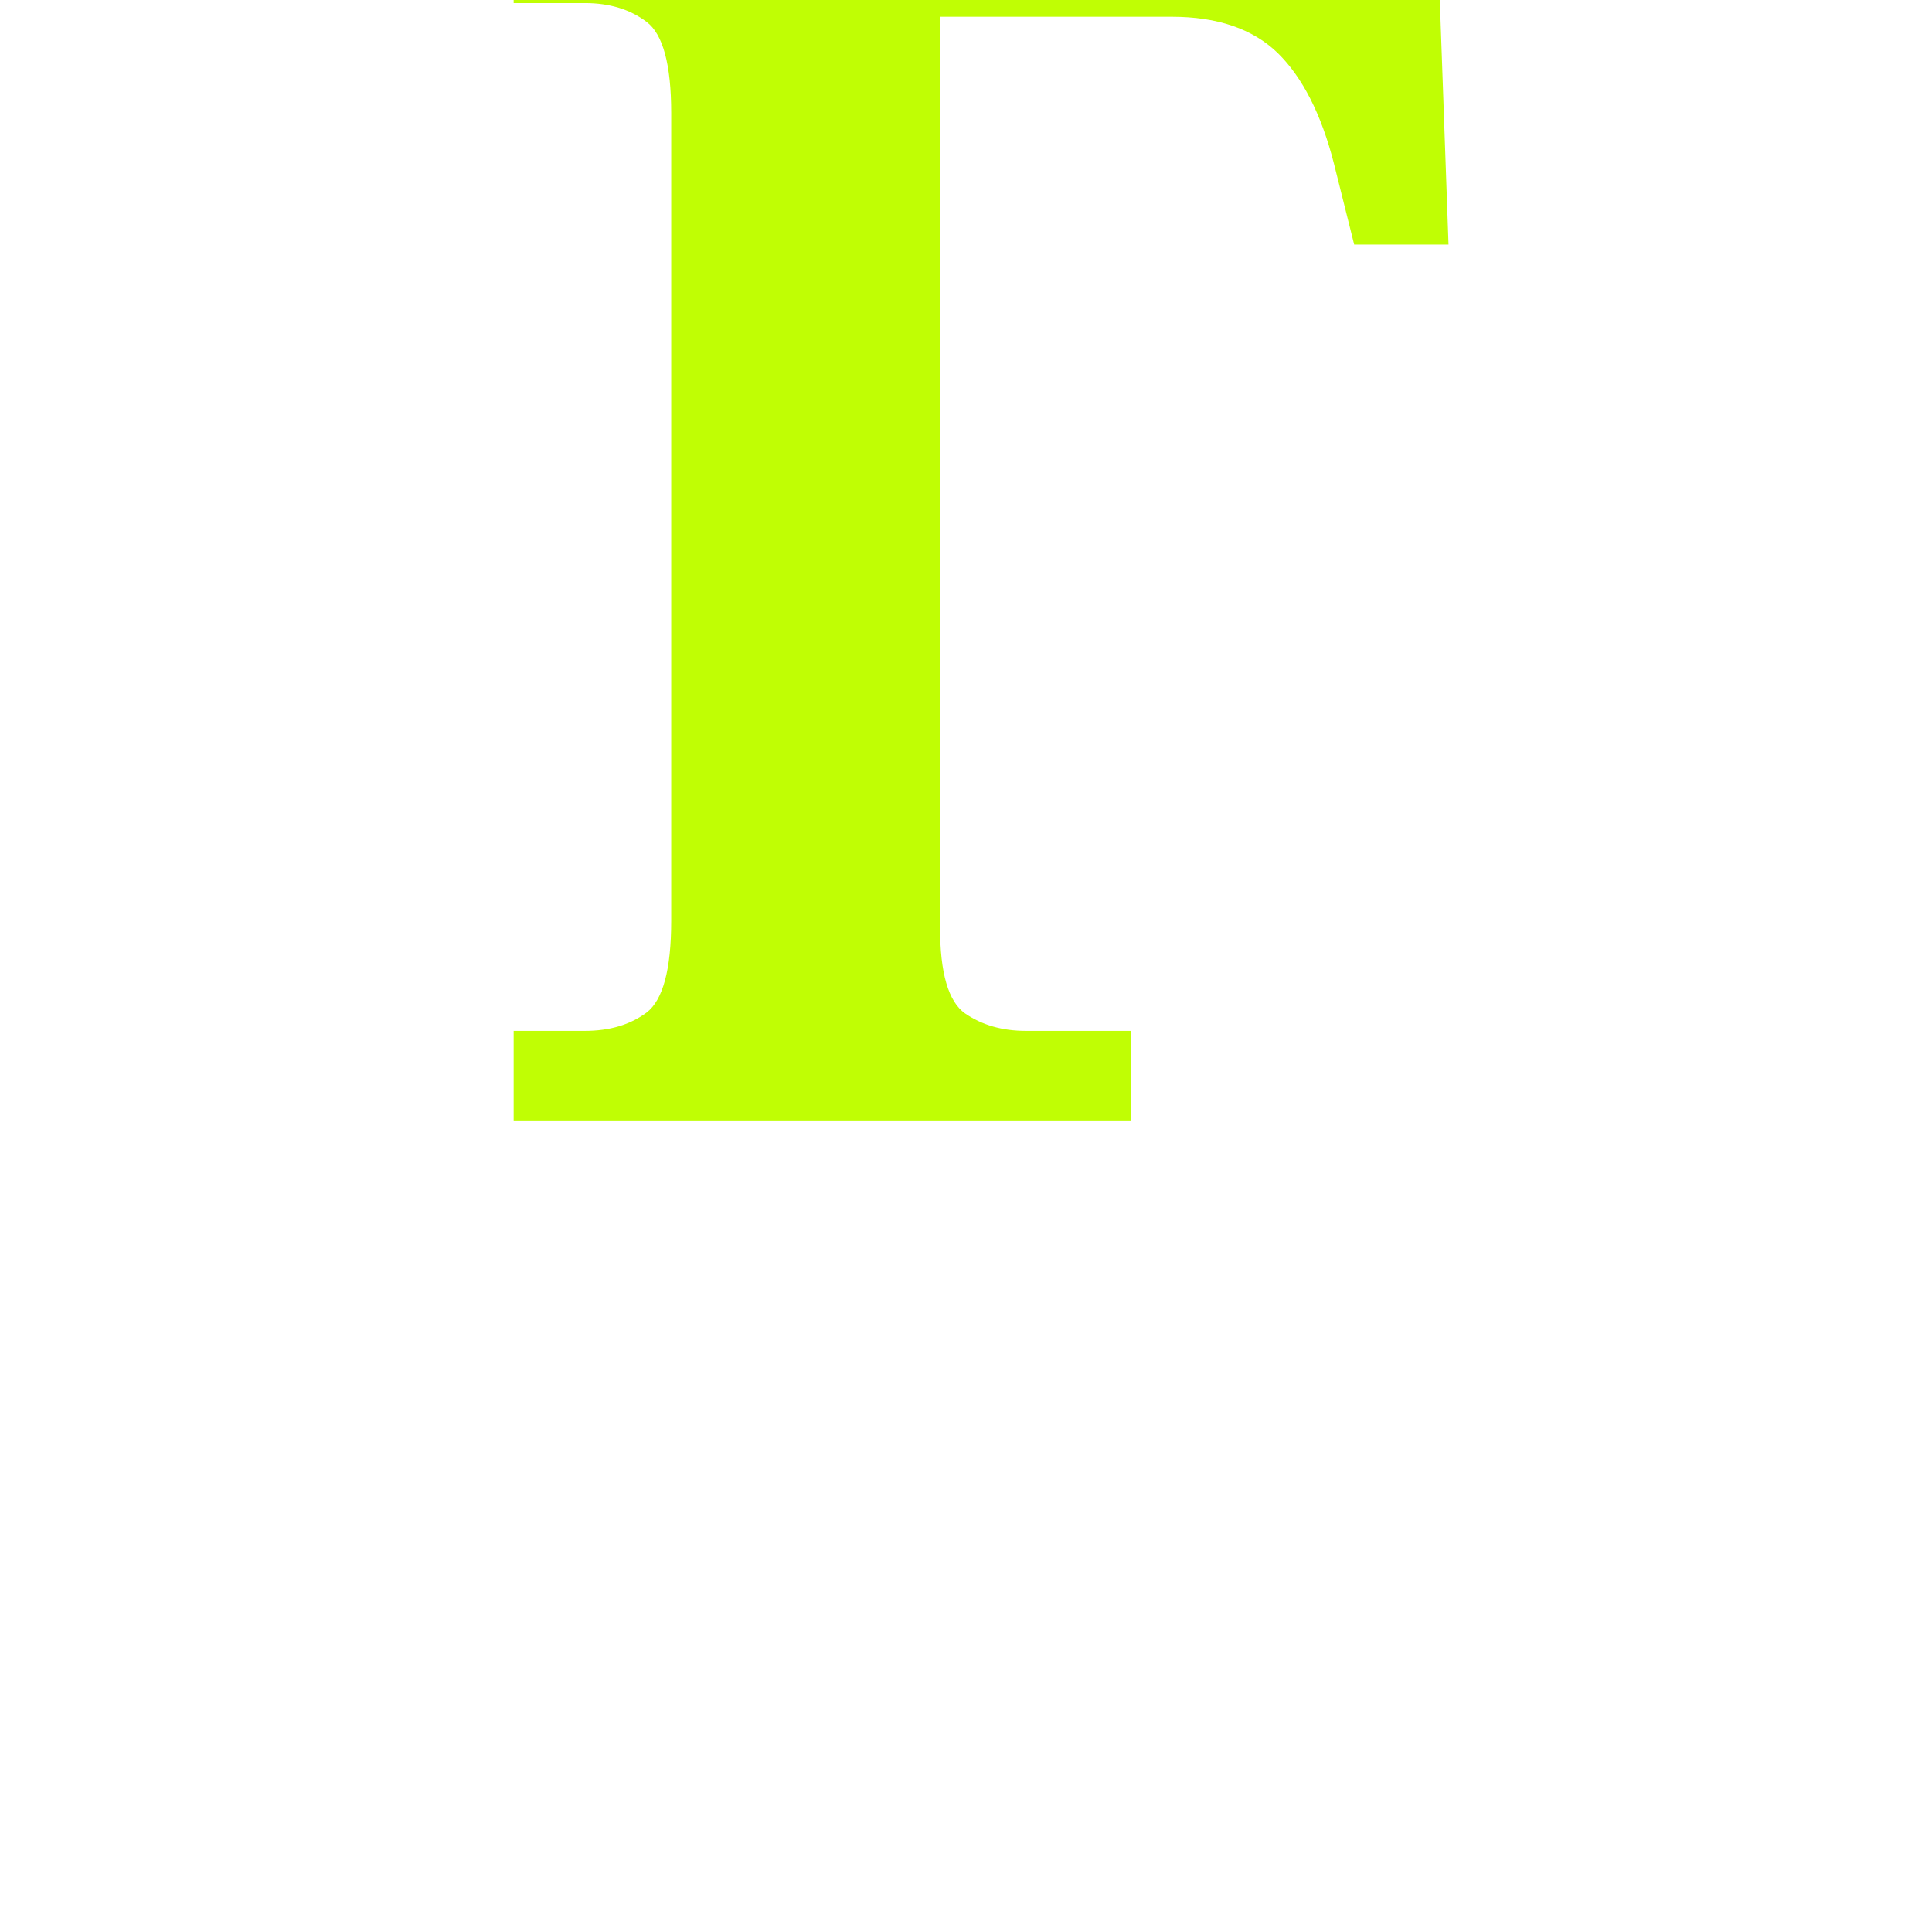
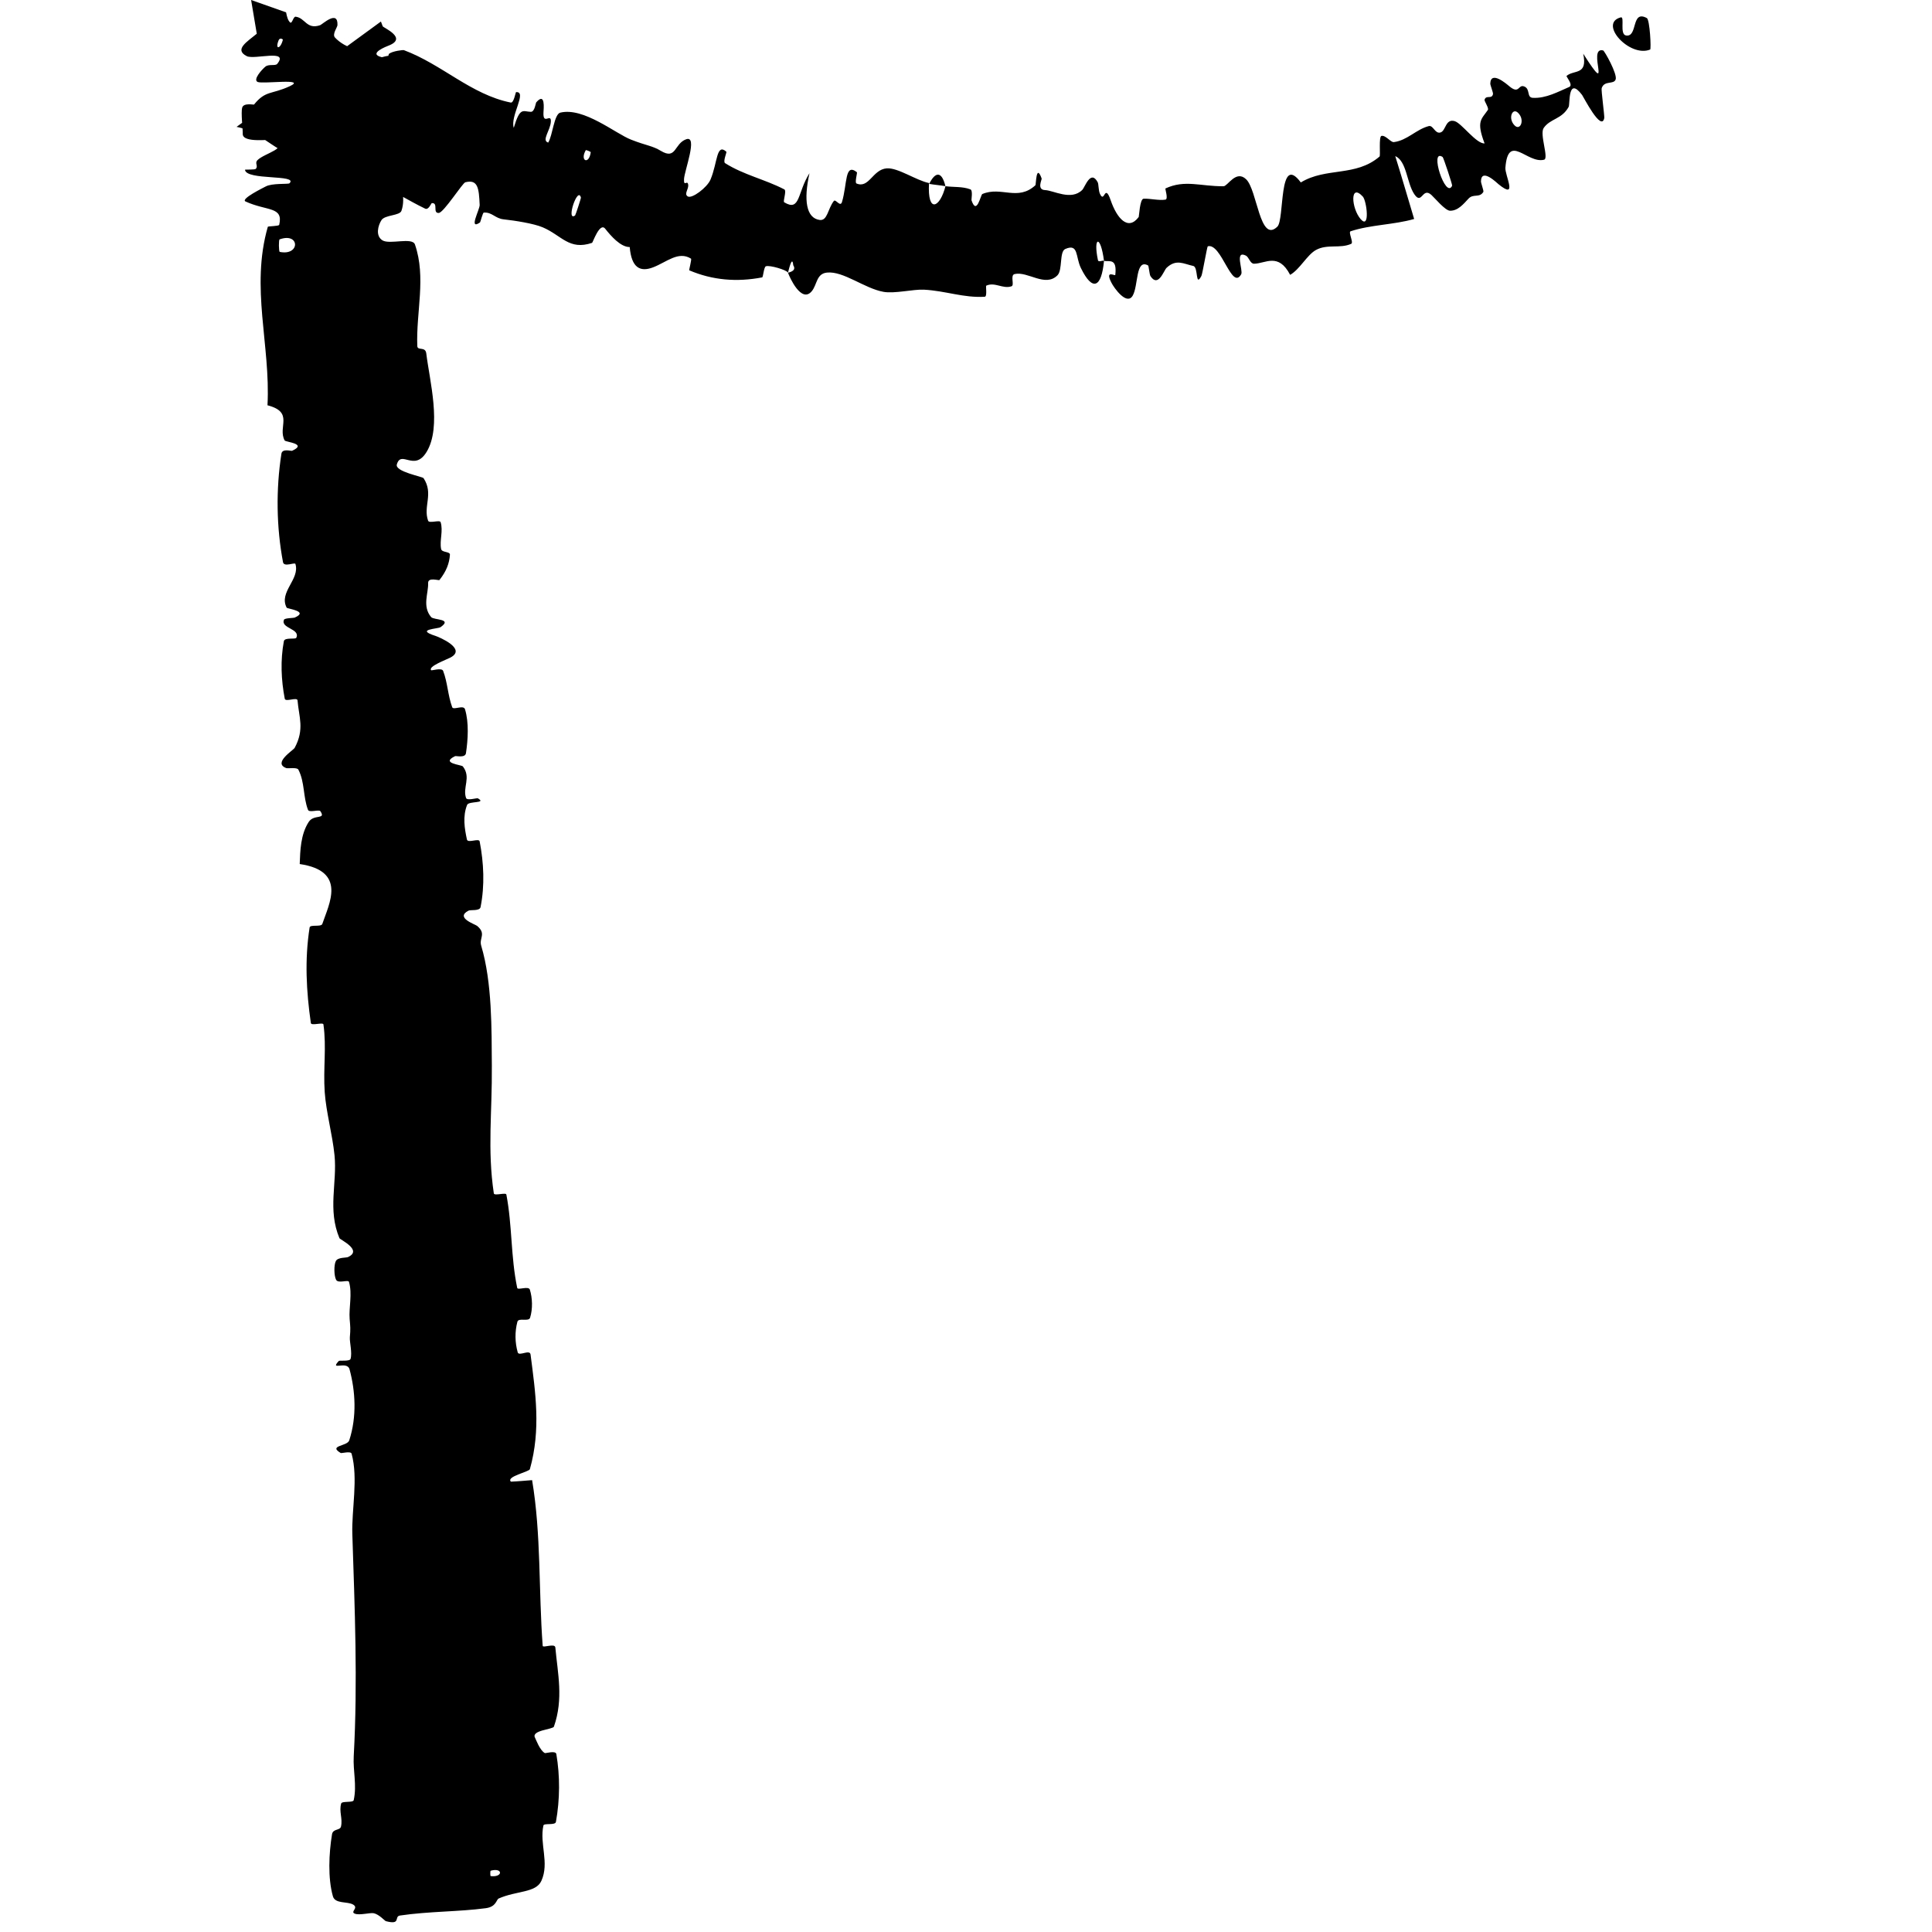
- <svg xmlns="http://www.w3.org/2000/svg" viewBox="0 0 64 64" fill="none">
-   <text x="50%" y="58%" text-anchor="middle" font-family="ivy-presto, serif" font-size="56" font-weight="900" fill="#C0FE04">Γ</text>
+ <svg xmlns="http://www.w3.org/2000/svg" width="120" height="120" viewBox="0 0 120 120" fill="none">
+   <path d="M20.677 117.782C20.356 116.649 20.429 115.115 20.621 113.937C20.68 113.567 21.12 113.708 21.179 113.451C21.296 112.949 21.044 112.517 21.192 112.017C21.244 111.851 21.932 111.984 21.97 111.811C22.175 110.868 21.92 110.019 21.971 109.078C22.224 104.445 22.034 99.934 21.884 95.284C21.834 93.751 22.259 91.839 21.839 90.292C21.789 90.111 21.213 90.278 21.162 90.248C20.367 89.773 21.57 89.839 21.692 89.465C22.174 87.984 22.073 86.399 21.712 85.054C21.556 84.482 20.448 85.18 21.045 84.53C21.085 84.485 21.723 84.571 21.773 84.405C21.887 84.029 21.709 83.353 21.73 83.068C21.776 82.518 21.761 82.43 21.717 81.918C21.664 81.218 21.892 80.357 21.677 79.621C21.629 79.464 21.012 79.739 20.878 79.494C20.744 79.25 20.732 78.569 20.86 78.326C20.988 78.084 21.5 78.131 21.611 78.08C22.55 77.652 21.128 77.003 21.084 76.906C20.337 75.128 20.949 73.481 20.778 71.76C20.646 70.454 20.256 69.082 20.169 67.836C20.067 66.351 20.29 65.061 20.089 63.629C20.068 63.477 19.334 63.729 19.308 63.544C19.027 61.583 18.916 59.618 19.231 57.607C19.263 57.405 19.947 57.594 20.019 57.388C20.442 56.132 21.557 54.099 18.616 53.667C18.648 52.841 18.666 51.84 19.173 51.054C19.5 50.547 20.263 50.933 19.9 50.386C19.819 50.262 19.206 50.493 19.132 50.303C18.821 49.503 18.937 48.585 18.532 47.803C18.448 47.644 17.889 47.745 17.783 47.708C16.922 47.394 18.216 46.605 18.301 46.452C18.93 45.291 18.562 44.524 18.481 43.507C18.462 43.271 17.732 43.624 17.687 43.4C17.463 42.235 17.409 41.012 17.631 39.828C17.683 39.565 18.351 39.737 18.409 39.608C18.654 39.039 17.424 39.039 17.637 38.496C17.68 38.382 18.238 38.389 18.297 38.363C19.218 37.958 17.843 37.82 17.805 37.743C17.299 36.77 18.643 35.985 18.348 35.026C18.311 34.911 17.638 35.244 17.578 34.918C17.169 32.745 17.133 30.408 17.479 28.183C17.532 27.837 18.08 28.027 18.143 27.999C19.12 27.554 17.743 27.463 17.681 27.358C17.229 26.526 18.285 25.604 16.614 25.173C16.812 21.443 15.547 17.874 16.634 14.088C16.646 14.04 17.322 14.057 17.343 13.961C17.608 12.812 16.592 13.127 15.252 12.515C14.915 12.361 16.391 11.646 16.498 11.585C16.894 11.363 17.905 11.454 17.979 11.385C18.558 10.819 15.284 11.224 15.216 10.544C15.22 10.522 15.832 10.552 15.887 10.489C16.058 10.293 15.801 10.141 15.992 9.947C16.434 9.502 18.015 9.204 17.027 8.689C16.899 8.624 15.049 8.924 15.077 8.308C15.09 8.062 14.953 6.994 15.044 6.682C15.135 6.37 15.755 6.517 15.779 6.493C16.493 5.607 16.852 5.881 17.986 5.36C19.116 4.841 16.337 5.227 16.009 5.093C15.682 4.958 16.279 4.301 16.492 4.133C16.705 3.965 17.104 4.109 17.22 3.967C17.977 3.026 15.798 3.726 15.327 3.487C14.513 3.075 15.372 2.579 15.949 2.095L15.597 2.82526e-05L17.769 0.767C17.82 1.039 17.888 1.276 18.017 1.391C18.146 1.507 18.211 1.019 18.363 1.037C18.964 1.112 19.038 1.851 19.881 1.566C20.019 1.52 21.001 0.581 20.96 1.561C20.953 1.702 20.62 2.124 20.804 2.328C21.08 2.636 21.652 3.003 22.085 2.997C22.406 2.994 22.427 2.076 22.665 2.464C22.771 2.637 22.295 2.979 22.511 3.266C22.724 3.553 23.466 3.839 23.745 3.936C24.027 4.033 24.124 3.372 24.163 3.341C24.393 3.166 25.04 3.095 25.087 3.115C27.463 4.003 29.26 5.874 31.724 6.37C31.916 6.41 32.023 5.723 32.054 5.722C32.769 5.672 31.673 7.21 31.911 7.939C32.307 6.608 32.481 6.936 32.974 6.946C33.212 6.949 33.27 6.401 33.308 6.356C33.886 5.693 33.767 6.764 33.756 6.987C33.716 7.81 34.239 6.998 34.215 7.548C34.193 8.094 33.616 8.724 34.049 8.857C34.324 8.425 34.414 7.089 34.801 6.996C36.258 6.644 38.234 8.303 39.202 8.676C40.162 9.052 40.517 9.048 41.048 9.371C42.015 9.951 41.867 8.921 42.617 8.651C43.369 8.378 42.509 10.606 42.486 11.124C42.464 11.641 42.687 11.156 42.742 11.455C42.795 11.755 42.464 12.033 42.715 12.199C42.969 12.366 43.923 11.651 44.132 11.151C44.575 10.094 44.49 8.867 45.116 9.424C45.152 9.457 44.89 10.038 45.036 10.133C46.193 10.865 47.514 11.14 48.713 11.762C48.879 11.848 48.613 12.507 48.709 12.565C49.717 13.171 49.514 11.957 50.279 10.758C49.901 12.447 50.082 13.543 50.905 13.661C51.4 13.732 51.41 12.973 51.791 12.484C51.904 12.337 52.193 12.892 52.297 12.547C52.635 11.418 52.456 10.095 53.225 10.697C53.259 10.726 53.078 11.345 53.198 11.396C53.982 11.728 54.194 10.531 55.072 10.457C55.768 10.4 56.915 11.214 57.703 11.368C57.593 13.306 58.391 12.895 58.724 11.565C59.228 11.636 59.778 11.572 60.271 11.761C60.441 11.826 60.323 12.387 60.344 12.448C60.671 13.403 60.906 12.102 61.015 12.051C62.196 11.554 63.21 12.518 64.312 11.505C64.352 11.469 64.352 10.12 64.699 11.088C64.723 11.155 64.377 11.786 64.914 11.807C65.443 11.828 66.531 12.483 67.22 11.797C67.389 11.633 67.738 10.505 68.181 11.321C68.24 11.431 68.224 11.821 68.315 12.029C68.612 12.688 68.599 11.321 68.988 12.444C69.376 13.567 70.067 14.364 70.728 13.476C70.75 13.45 70.794 12.356 71.032 12.342C71.414 12.321 71.987 12.467 72.387 12.4C72.578 12.368 72.356 11.723 72.387 11.706C73.596 11.142 74.572 11.581 75.997 11.568C76.254 11.568 76.77 10.53 77.398 11.134C78.094 11.791 78.244 15.133 79.336 14.081C79.799 13.652 79.397 9.456 80.796 11.332C82.372 10.373 84.204 10.997 85.687 9.722C85.752 9.666 85.628 8.482 85.804 8.441C86.068 8.382 86.38 8.853 86.576 8.826C87.403 8.723 87.963 8.036 88.739 7.833C89.025 7.757 89.12 8.322 89.465 8.23C89.81 8.136 89.771 7.359 90.349 7.523C90.787 7.649 91.679 8.93 92.211 8.91C91.679 7.512 92.014 7.415 92.415 6.827C92.49 6.713 92.183 6.276 92.208 6.198C92.306 5.869 92.654 6.192 92.733 5.844C92.753 5.76 92.56 5.287 92.564 5.192C92.593 4.366 93.563 5.204 93.735 5.348C94.383 5.897 94.287 5.215 94.675 5.372C95.065 5.528 94.809 6.048 95.2 6.076C96.023 6.126 96.8 5.685 97.47 5.4C97.734 5.284 97.268 4.749 97.299 4.718C97.762 4.312 98.626 4.703 98.336 3.335C100.238 6.315 98.523 2.868 99.574 3.133C99.658 3.155 100.473 4.604 100.35 4.937C100.227 5.27 99.65 4.974 99.483 5.477C99.445 5.595 99.667 7.214 99.644 7.329C99.474 8.225 98.35 6.011 98.267 5.899C97.36 4.701 97.529 6.469 97.431 6.641C96.999 7.422 96.297 7.353 95.882 7.947C95.612 8.332 96.219 9.84 95.905 9.92C94.857 10.188 93.677 8.222 93.503 10.412C93.459 10.881 94.314 12.454 93.075 11.441C92.995 11.379 92.002 10.395 91.986 11.265C91.984 11.375 92.17 11.858 92.134 11.919C91.891 12.312 91.517 12.012 91.214 12.335C90.91 12.658 90.565 13.097 90.063 13.089C89.763 13.084 89.109 12.29 88.909 12.11C88.338 11.587 88.323 12.77 87.844 12.061C87.367 11.348 87.383 10.017 86.661 9.694C87.062 10.978 87.446 12.305 87.835 13.601C86.569 13.967 85.138 13.951 83.887 14.366C83.731 14.419 84.09 15.069 83.926 15.144C83.228 15.459 82.439 15.137 81.733 15.529C81.181 15.836 80.73 16.735 80.133 17.071C79.397 15.663 78.591 16.379 77.89 16.38C77.645 16.381 77.578 15.975 77.386 15.877C76.666 15.516 77.224 16.791 77.093 17.035C76.507 18.08 75.865 15.069 75.017 15.298C74.974 15.309 74.686 17.023 74.622 17.137C74.23 17.878 74.445 16.588 74.115 16.519C73.518 16.391 73.058 16.066 72.455 16.638C72.281 16.807 71.942 17.886 71.458 17.151C71.394 17.055 71.353 16.513 71.309 16.487C70.521 16.053 70.715 17.744 70.352 18.367C69.984 18.991 69.198 17.889 69.035 17.564C68.604 16.725 69.263 17.165 69.273 17.077C69.387 16.035 68.935 16.26 68.571 16.207C68.361 14.549 67.885 14.693 68.195 16.158C68.23 16.319 68.492 16.138 68.571 16.207C68.415 17.869 67.859 18.13 67.136 16.648C66.795 15.954 67.003 15.101 66.167 15.465C65.788 15.628 66.01 16.767 65.68 17.101C64.919 17.863 63.839 16.834 63.022 17.022C62.724 17.091 63.03 17.713 62.827 17.782C62.283 17.965 61.799 17.498 61.26 17.742C61.21 17.765 61.333 18.424 61.163 18.432C59.842 18.509 58.744 18.064 57.383 17.992C56.726 17.959 55.551 18.253 54.871 18.126C53.692 17.915 52.38 16.82 51.362 16.931C50.701 17.001 50.76 17.671 50.425 18.082C49.773 18.877 49.03 17.195 48.944 16.937C48.941 16.929 49.518 16.855 49.271 16.477C49.202 15.755 48.951 16.935 48.944 16.937C48.881 16.771 47.806 16.453 47.57 16.539C47.441 16.588 47.404 17.215 47.339 17.229C45.762 17.533 44.245 17.402 42.811 16.79C42.787 16.772 42.975 16.098 42.919 16.064C42.135 15.574 41.405 16.281 40.572 16.602C39.743 16.923 39.22 16.613 39.113 15.345C38.544 15.353 37.929 14.637 37.59 14.207C37.252 13.778 36.821 15.069 36.775 15.084C35.346 15.569 34.883 14.617 33.708 14.119C33.143 13.879 31.957 13.697 31.284 13.624C30.753 13.57 30.564 13.168 30.05 13.204C29.981 13.208 29.841 13.801 29.815 13.816C29.073 14.324 29.807 13.012 29.793 12.727C29.747 11.69 29.687 11.125 28.903 11.321C28.724 11.366 27.562 13.21 27.251 13.227C26.848 13.246 27.25 12.581 26.82 12.617C26.783 12.619 26.623 13.063 26.405 12.958C25.391 12.477 24.372 11.784 23.291 11.401C23.145 11.347 23.052 12.116 22.835 12.049C21.819 11.736 20.753 11.266 19.943 10.547C19.743 10.367 20.092 9.946 20.102 9.781C20.156 8.784 19.191 9.86 19.108 9.853C17.244 9.738 16.406 8.209 14.694 7.88L23.66 1.337C23.692 1.435 23.729 1.533 23.771 1.632C23.816 1.73 25.35 2.364 24.134 2.834C24.053 2.866 22.807 3.335 23.712 3.552C23.768 3.566 24.406 3.287 24.375 3.667C24.345 4.047 24.844 4.604 24.171 5.188C23.959 5.373 22.72 5.883 23.785 6.267C23.859 6.292 26.233 6.813 24.672 7.236C24.415 7.305 22.731 7.425 23.649 7.919C23.827 8.013 24.182 7.775 24.445 8.043C24.849 8.454 24.457 9.089 25.259 9.564C25.401 9.646 26.581 9.941 25.748 10.353C25.617 10.417 25.047 10.375 25.001 10.554C24.781 11.403 25.24 12.224 24.934 13.095C24.827 13.403 23.905 13.341 23.693 13.673C23.48 14.004 23.307 14.646 23.753 14.927C24.199 15.208 25.61 14.714 25.773 15.185C26.481 17.231 25.837 19.389 25.919 21.493C25.931 21.805 26.422 21.497 26.477 21.953C26.681 23.636 27.452 26.498 26.497 28.069C25.733 29.327 24.918 27.918 24.648 28.849C24.519 29.298 26.245 29.6 26.308 29.7C26.946 30.666 26.271 31.447 26.59 32.342C26.655 32.527 27.318 32.274 27.367 32.432C27.539 32.971 27.292 33.58 27.399 34.101C27.449 34.334 27.965 34.239 27.946 34.461C27.907 34.989 27.733 35.47 27.296 36.025C27.256 36.075 26.579 35.828 26.592 36.215C26.616 36.841 26.212 37.66 26.779 38.328C26.949 38.525 28.138 38.417 27.362 38.954C27.2 39.067 25.761 39.085 27.046 39.496C27.26 39.565 29.011 40.295 27.982 40.839C27.711 40.983 26.573 41.393 26.781 41.63C26.814 41.662 27.439 41.46 27.522 41.666C27.803 42.392 27.812 43.18 28.087 43.927C28.162 44.126 28.793 43.757 28.883 44.056C29.133 44.878 29.067 45.942 28.941 46.783C28.893 47.093 28.326 46.938 28.268 46.965C27.334 47.415 28.662 47.495 28.75 47.605C29.278 48.291 28.719 48.908 28.948 49.565C29.009 49.747 29.619 49.554 29.679 49.585C30.259 49.915 29.112 49.74 29.012 49.995C28.73 50.709 28.855 51.463 29.002 52.143C29.057 52.393 29.752 52.038 29.793 52.263C30.049 53.593 30.117 54.995 29.848 56.344C29.795 56.598 29.224 56.497 29.102 56.561C28.247 57.003 29.511 57.403 29.638 57.511C30.22 58.003 29.748 58.262 29.887 58.733C30.575 61.031 30.533 63.957 30.549 66.189C30.573 69.098 30.264 71.387 30.672 74.122C30.697 74.296 31.42 74.047 31.451 74.196C31.821 76.124 31.72 78.066 32.125 79.994C32.157 80.152 32.836 79.853 32.911 80.104C33.07 80.62 33.097 81.291 32.925 81.845C32.843 82.115 32.206 81.826 32.136 82.097C31.97 82.728 31.984 83.385 32.157 83.999C32.233 84.26 32.911 83.788 32.954 84.133C33.257 86.481 33.607 88.781 32.912 91.252C32.864 91.422 31.419 91.708 31.733 92.028C32.14 92.014 32.617 91.966 33.05 91.934C33.62 95.34 33.448 98.782 33.708 102.228C33.719 102.373 34.467 102.046 34.493 102.327C34.641 103.952 35.01 105.508 34.405 107.245C34.346 107.417 32.978 107.467 33.231 107.932C33.277 108.014 33.531 108.728 33.844 108.888C33.892 108.909 34.513 108.713 34.555 108.947C34.786 110.308 34.782 111.758 34.529 113.163C34.486 113.39 33.787 113.222 33.752 113.384C33.502 114.534 34.135 115.697 33.626 116.823C33.283 117.577 32.089 117.427 30.976 117.919C30.819 117.989 30.837 118.433 30.17 118.522C28.493 118.746 26.629 118.713 24.844 118.977C24.459 119.034 24.934 119.584 23.965 119.326C23.901 119.307 23.549 118.909 23.221 118.835C22.995 118.783 22.328 118.982 22.033 118.859C21.738 118.737 22.292 118.516 21.939 118.3C21.581 118.084 20.817 118.269 20.677 117.782ZM36.082 12.272C35.885 11.53 35.131 13.802 35.721 13.382C35.75 13.359 36.093 12.309 36.082 12.272ZM84.643 12.205C83.838 11.344 83.926 12.932 84.514 13.611C85.109 14.285 84.891 12.465 84.643 12.205ZM89.606 9.753C88.751 9.177 89.791 12.408 90.195 11.534C90.219 11.484 89.656 9.786 89.606 9.753ZM30.476 116.194C30.445 116.202 30.445 116.523 30.477 116.527C31.25 116.622 31.249 115.981 30.476 116.194ZM94.29 7.009C93.937 6.66 93.641 7.358 94.078 7.794C94.431 8.145 94.733 7.441 94.29 7.009ZM17.569 2.47C17.577 2.435 17.381 2.315 17.306 2.502C17.062 3.104 17.425 3.061 17.569 2.47ZM102.492 3.078C101.223 3.596 99.256 1.446 100.672 1.078C100.931 1.009 100.581 2.13 100.992 2.203C101.749 2.331 101.293 0.584 102.289 1.123C102.472 1.222 102.569 3.054 102.492 3.083C102.492 3.081 102.492 3.08 102.492 3.078ZM36.691 9.454C36.692 9.422 36.399 9.301 36.383 9.329C35.996 10.005 36.591 10.25 36.691 9.454ZM17.368 14.867C17.303 14.891 17.312 15.628 17.376 15.646C18.65 15.906 18.635 14.415 17.368 14.867ZM57.713 11.421C58.085 10.672 58.488 10.597 58.722 11.564C58.394 11.503 58.048 11.482 57.713 11.421Z" fill="black" />
</svg>
